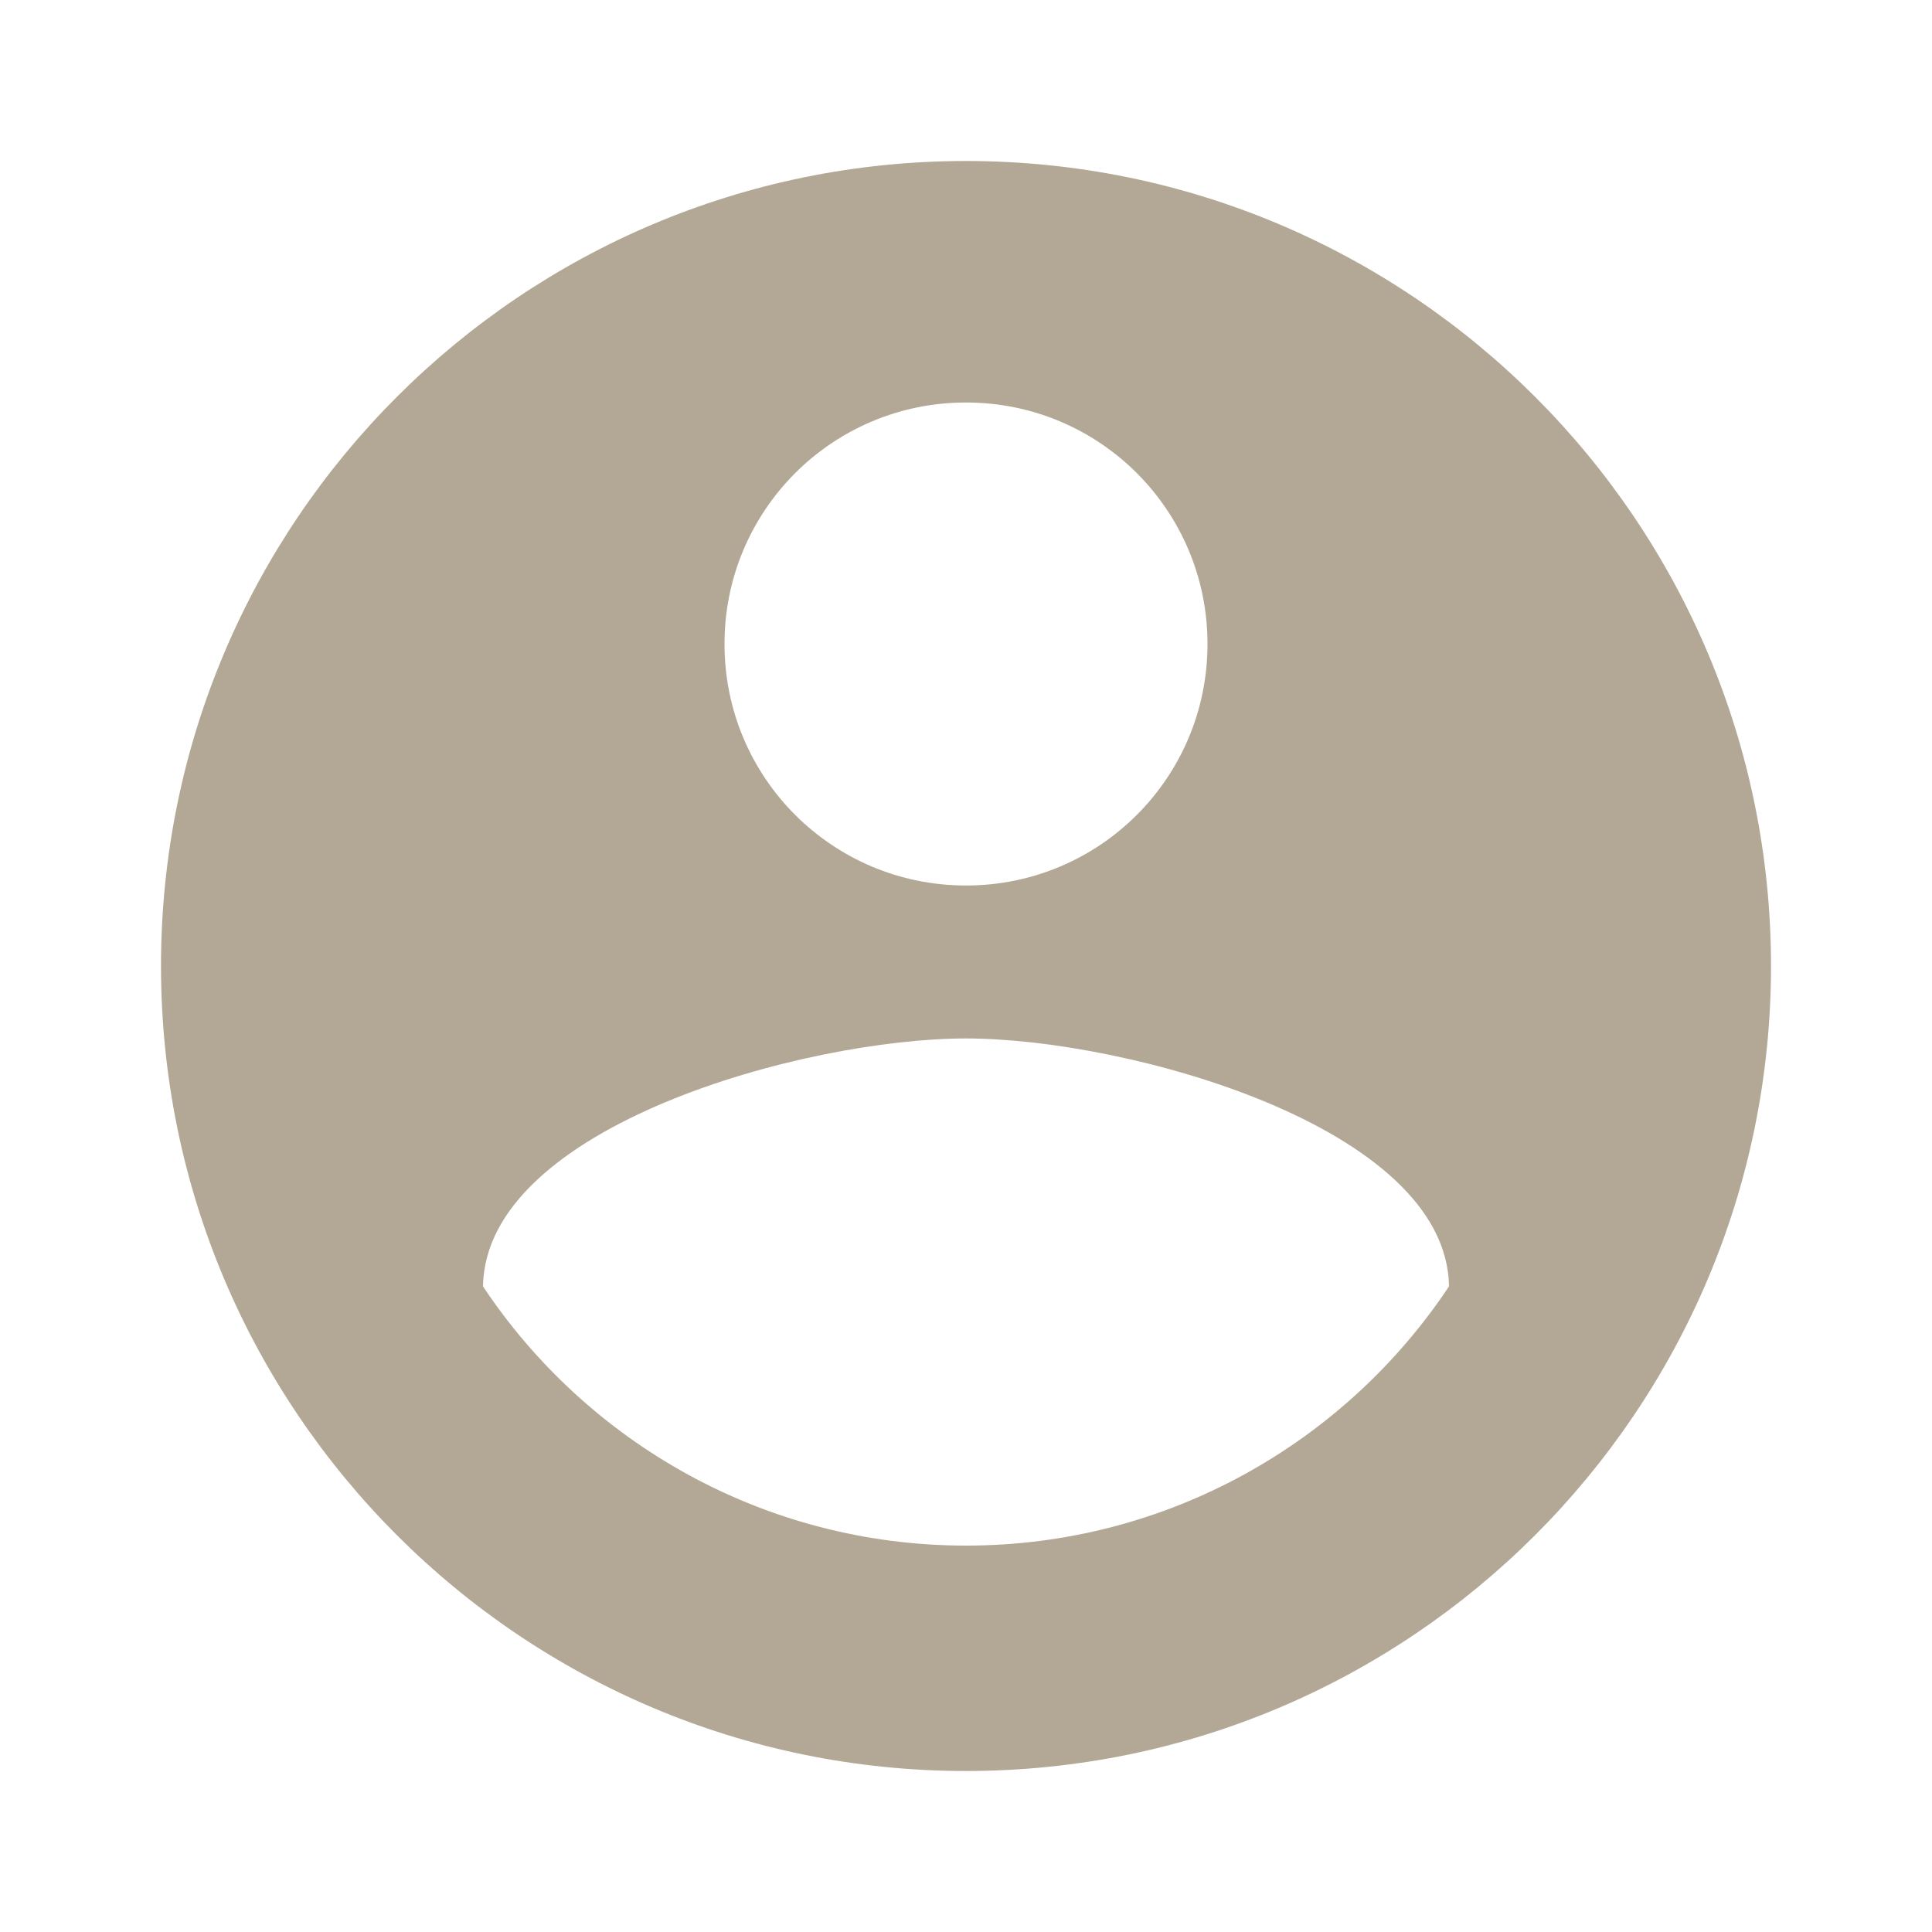
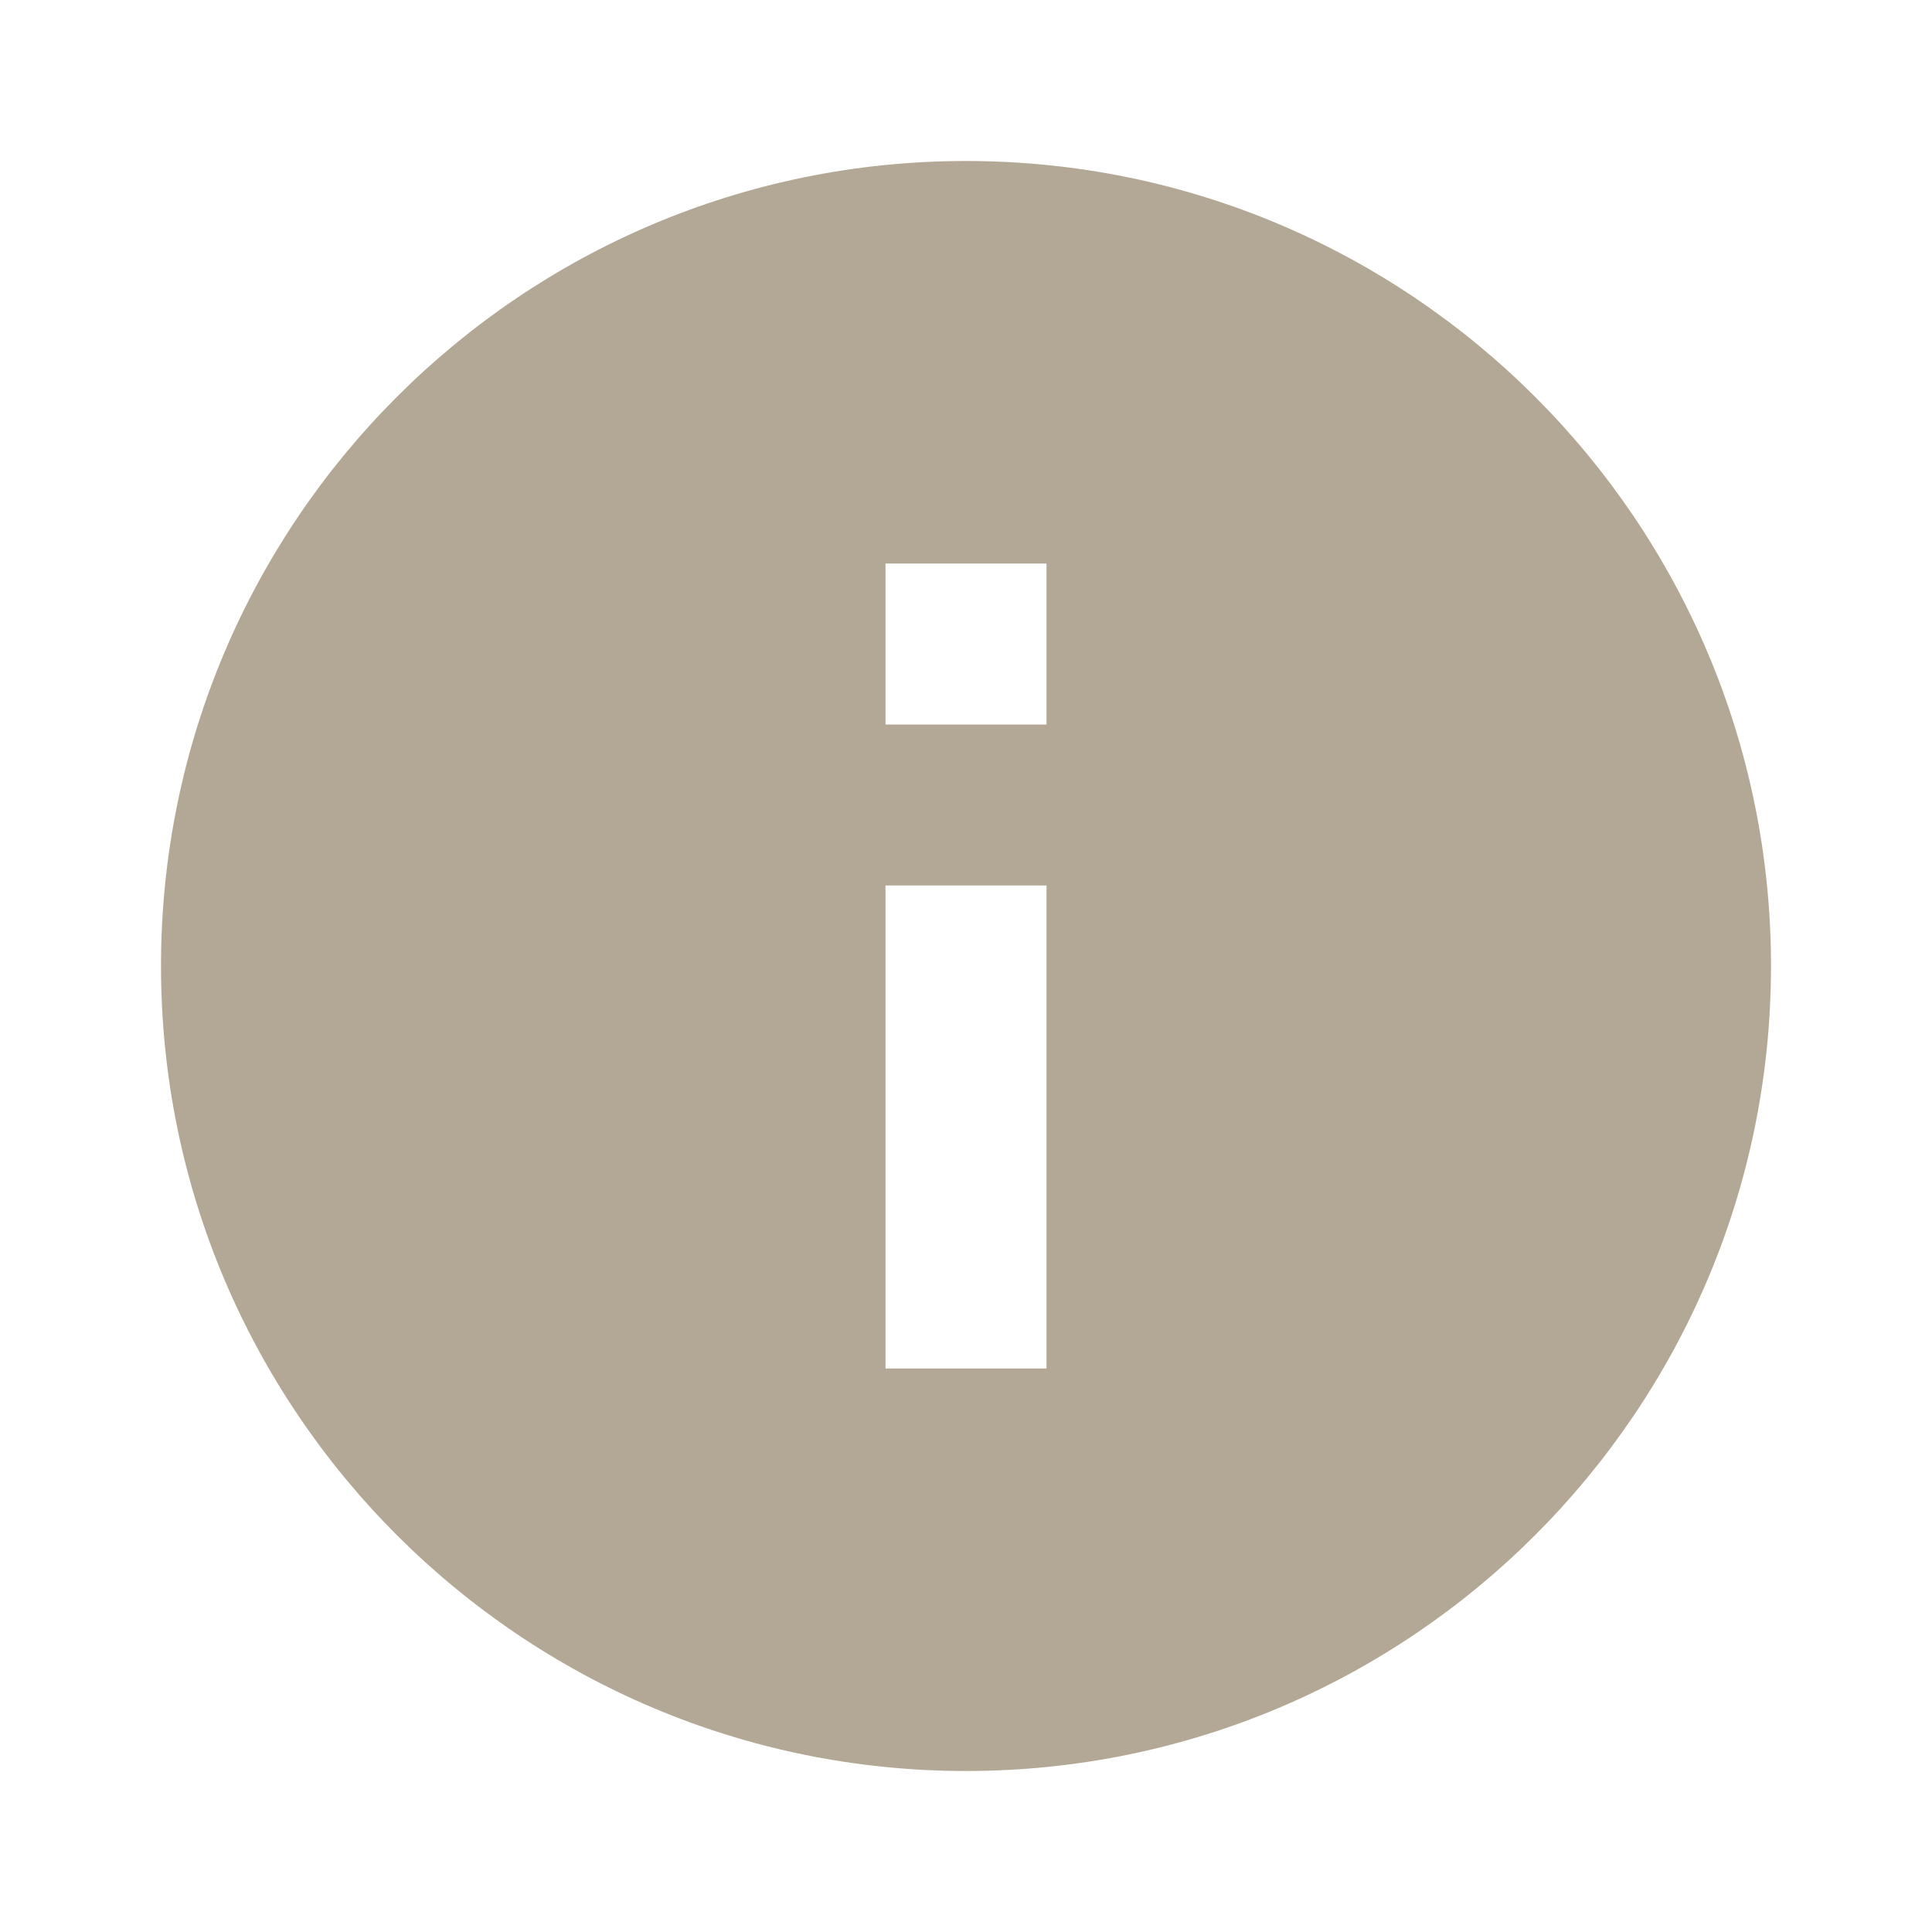
- <svg xmlns="http://www.w3.org/2000/svg" height="24" viewBox="0 0 24 24" width="24">
+ <svg xmlns="http://www.w3.org/2000/svg" height="24px" viewBox="0 0 24 24" width="24px" fill="#B3A895">
  <path d="M0 0h24v24H0z" fill="none" />
-   <path fill="#B3A895" d="M12 2C6.48 2 2 6.48 2 12s4.48 10 10 10 10-4.48 10-10S17.52 2 12 2zm0 3c1.66 0 3 1.34 3 3s-1.34 3-3 3-3-1.34-3-3 1.34-3 3-3zm0 14.2c-2.5 0-4.71-1.28-6-3.22.03-1.99 4-3.08 6-3.08 1.99 0 5.97 1.09 6 3.08-1.29 1.94-3.5 3.22-6 3.22z" />
+   <path d="M12 2C6.48 2 2 6.48 2 12s4.48 10 10 10 10-4.48 10-10S17.52 2 12 2zm1 15h-2v-6h2v6zm0-8h-2V7h2v2z" />
</svg>
